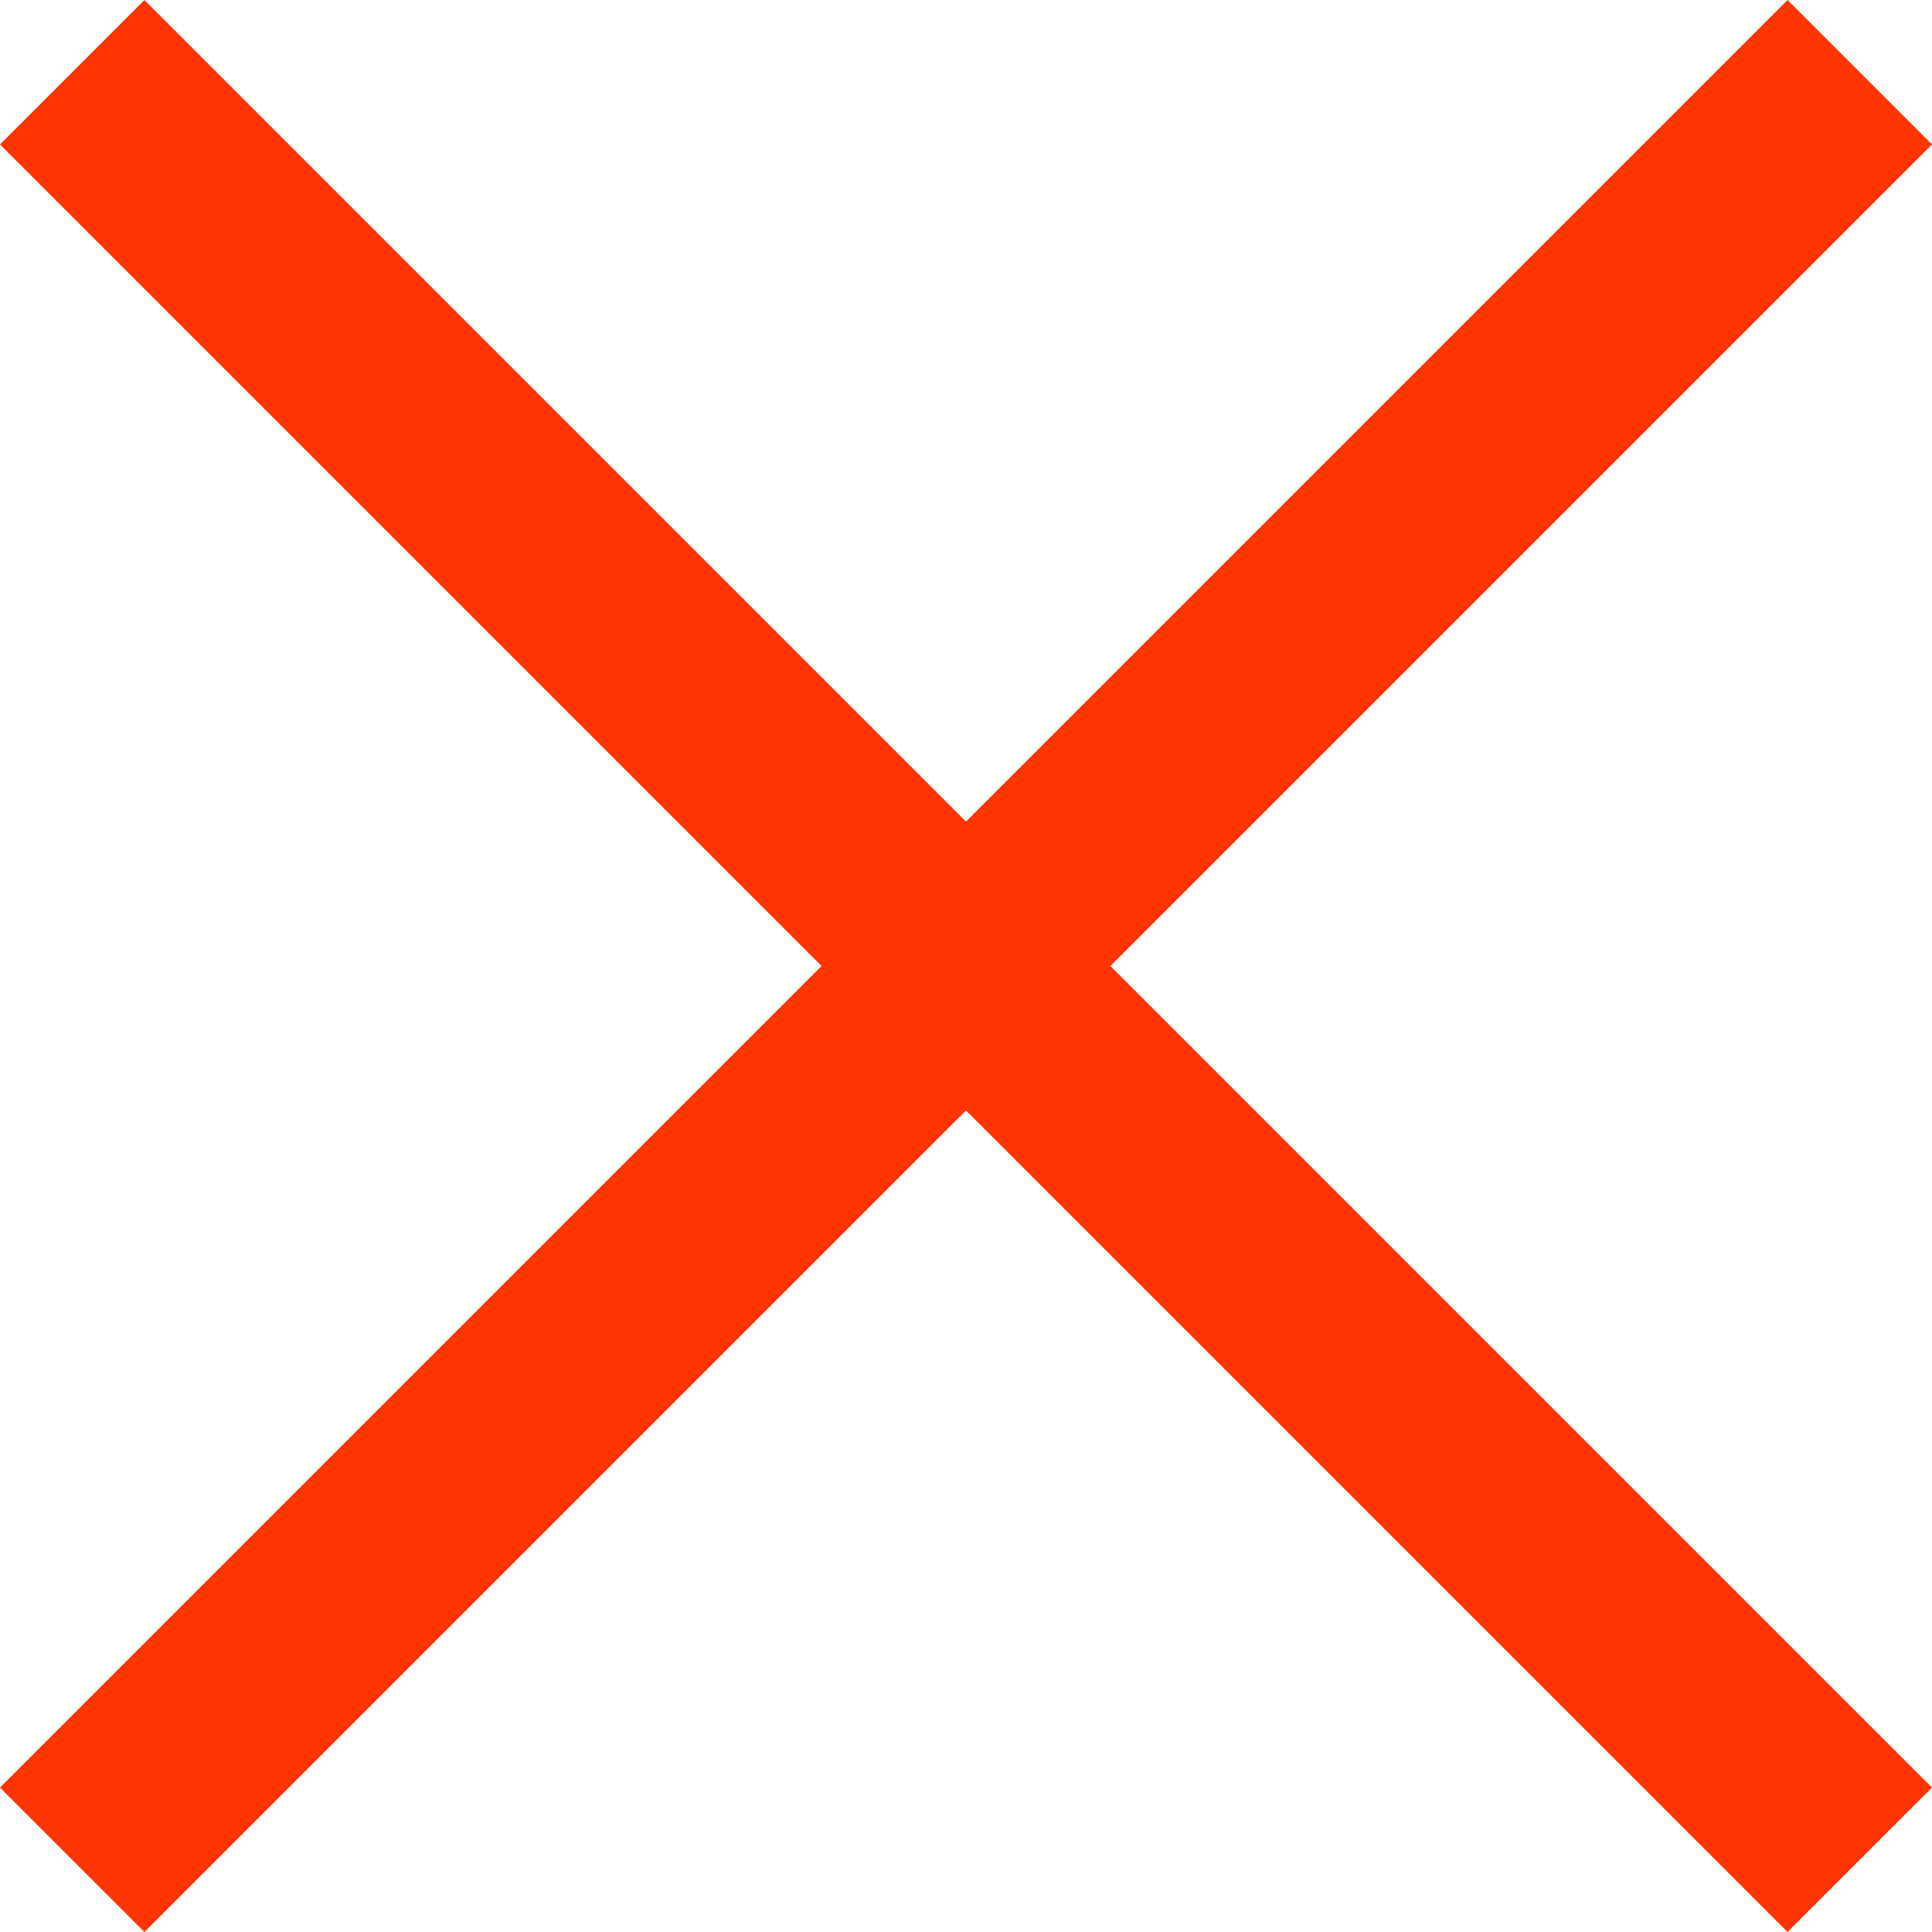
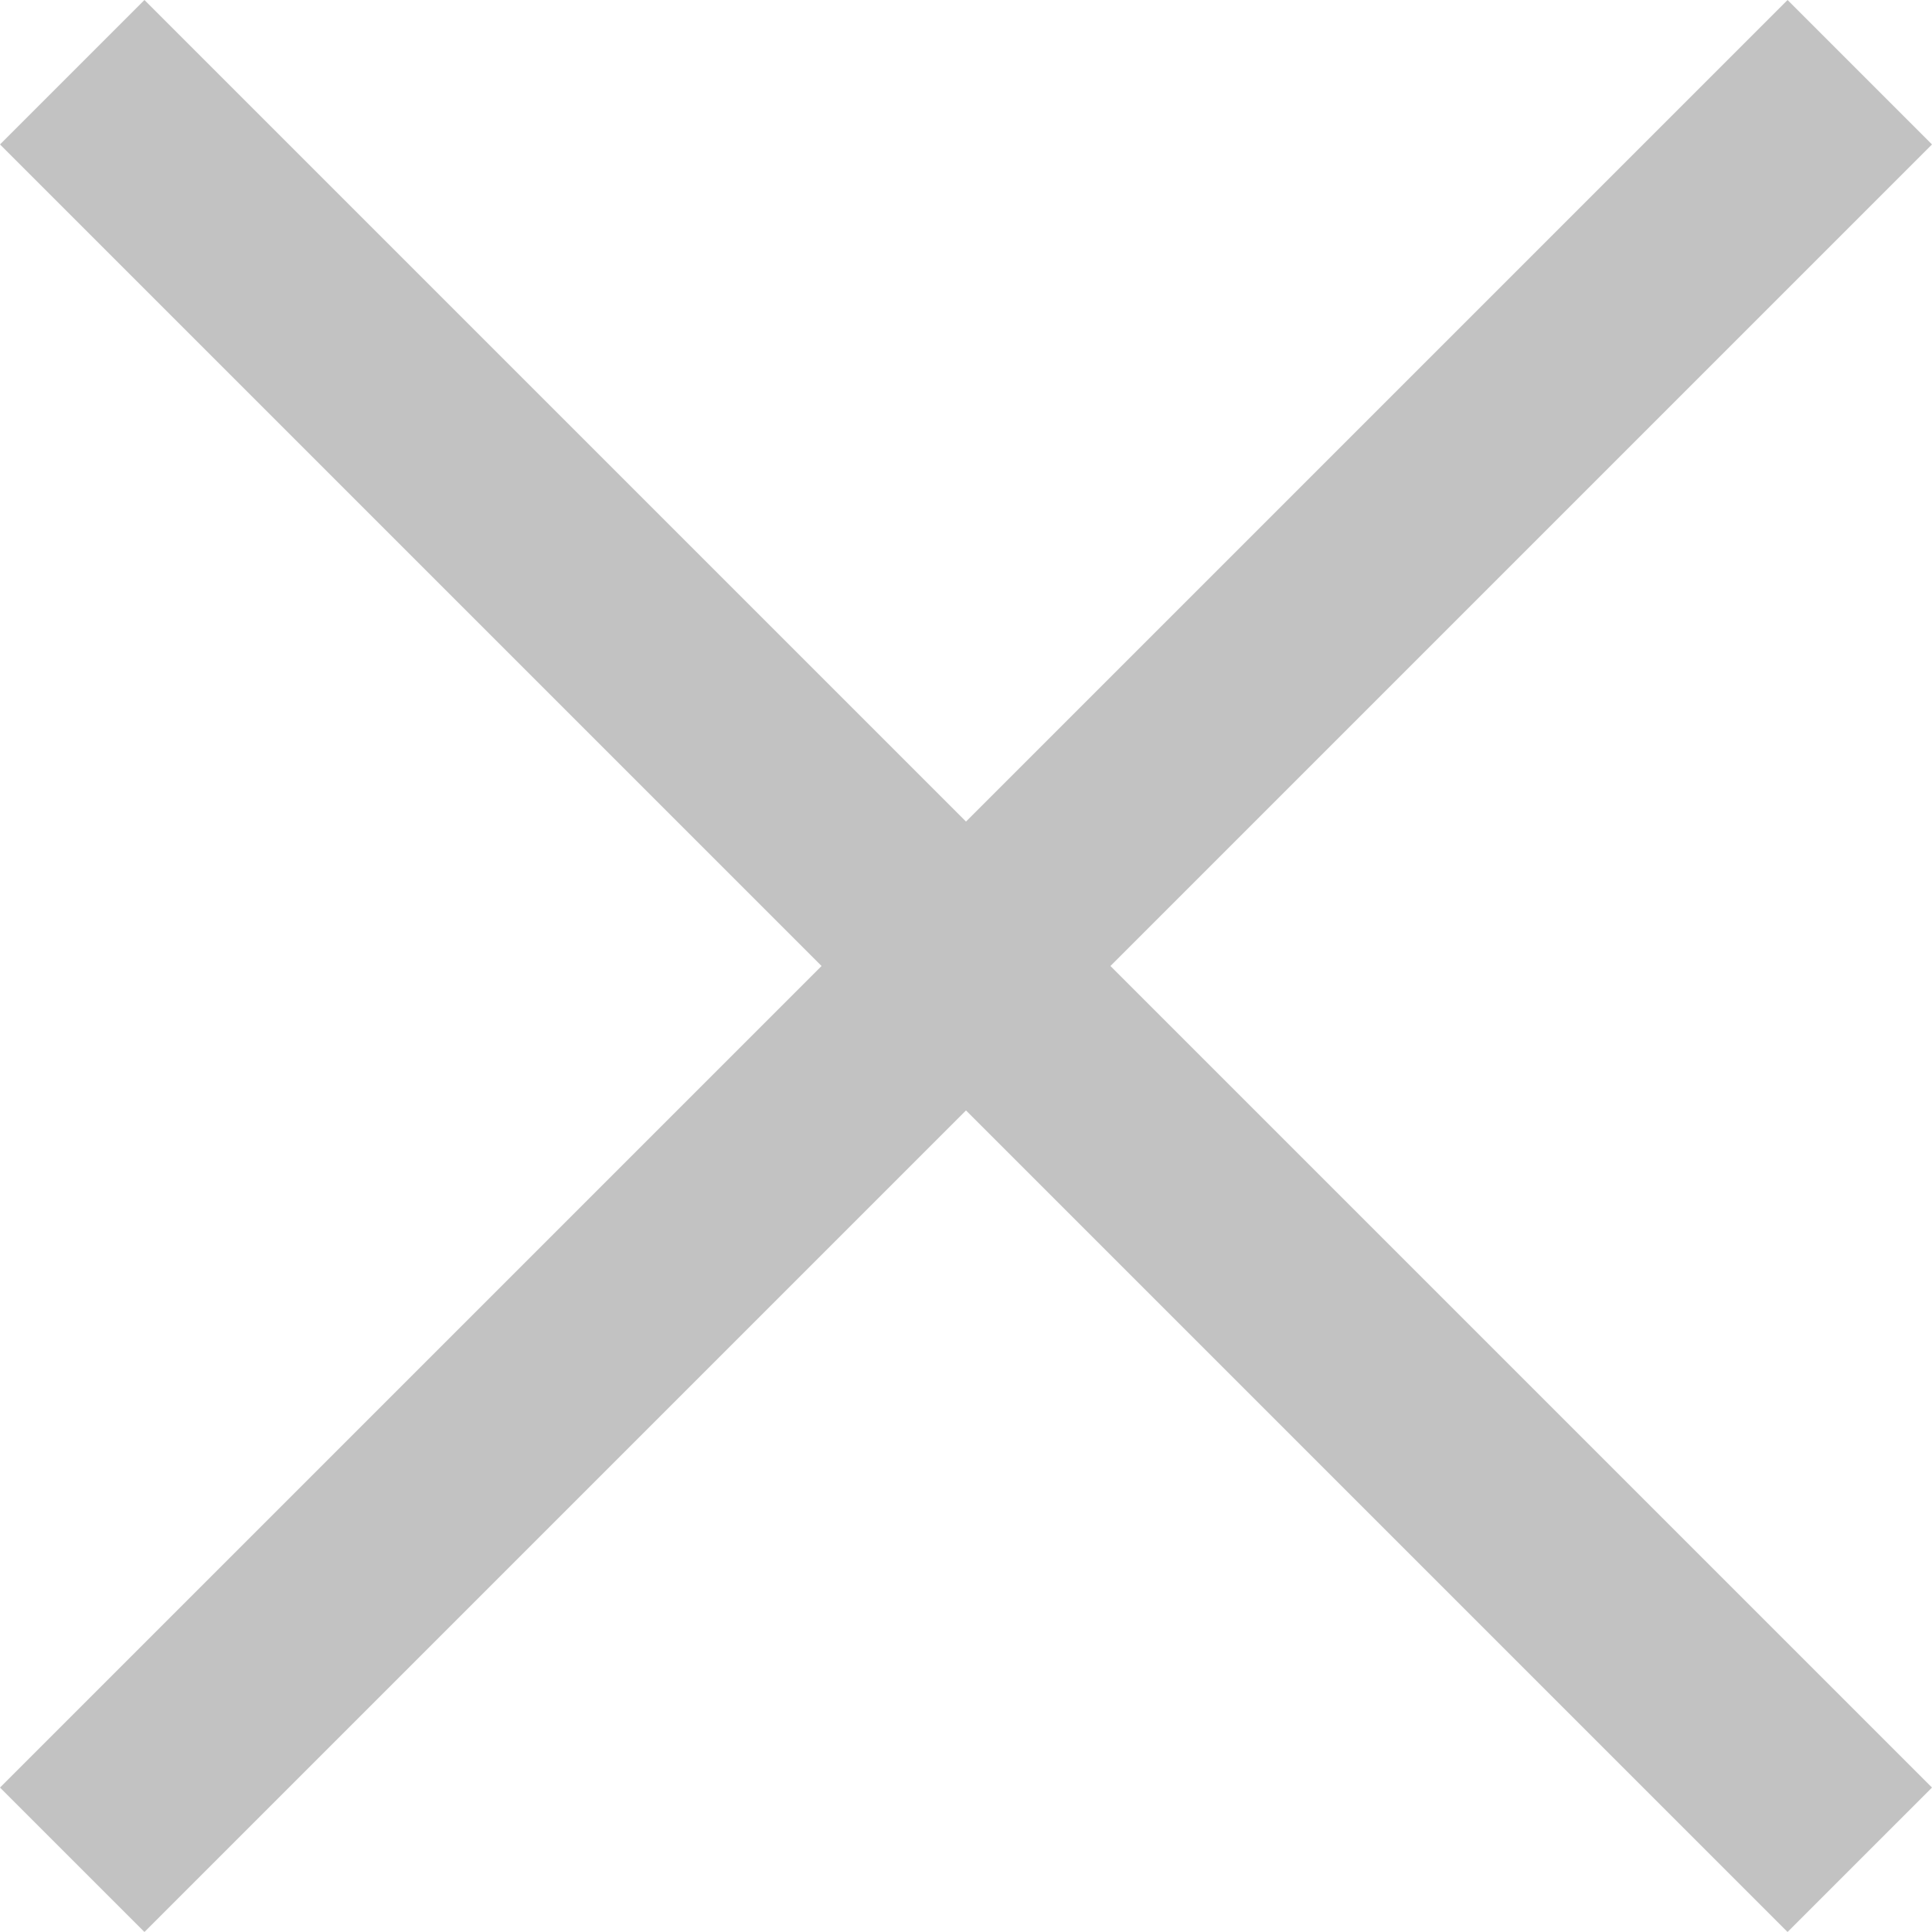
<svg xmlns="http://www.w3.org/2000/svg" version="1.1" id="Layer_1" x="0px" y="0px" viewBox="0 0 378.303 378.303" style="enable-background:new 0 0 378.303 378.303;" xml:space="preserve">
-   <polygon style="fill:#FF3501;" points="378.303,28.285 350.018,0 189.151,160.867 28.285,0 0,28.285 160.867,189.151 0,350.018   28.285,378.302 189.151,217.436 350.018,378.302 378.303,350.018 217.436,189.151 " />
+   <polygon style="fill:#c2c2c2;" points="378.303,28.285 350.018,0 189.151,160.867 28.285,0 0,28.285 160.867,189.151 0,350.018   28.285,378.302 189.151,217.436 350.018,378.302 378.303,350.018 217.436,189.151 " />
  <g>
</g>
  <g>
</g>
  <g>
</g>
  <g>
</g>
  <g>
</g>
  <g>
</g>
  <g>
</g>
  <g>
</g>
  <g>
</g>
  <g>
</g>
  <g>
</g>
  <g>
</g>
  <g>
</g>
  <g>
</g>
  <g>
</g>
</svg>
